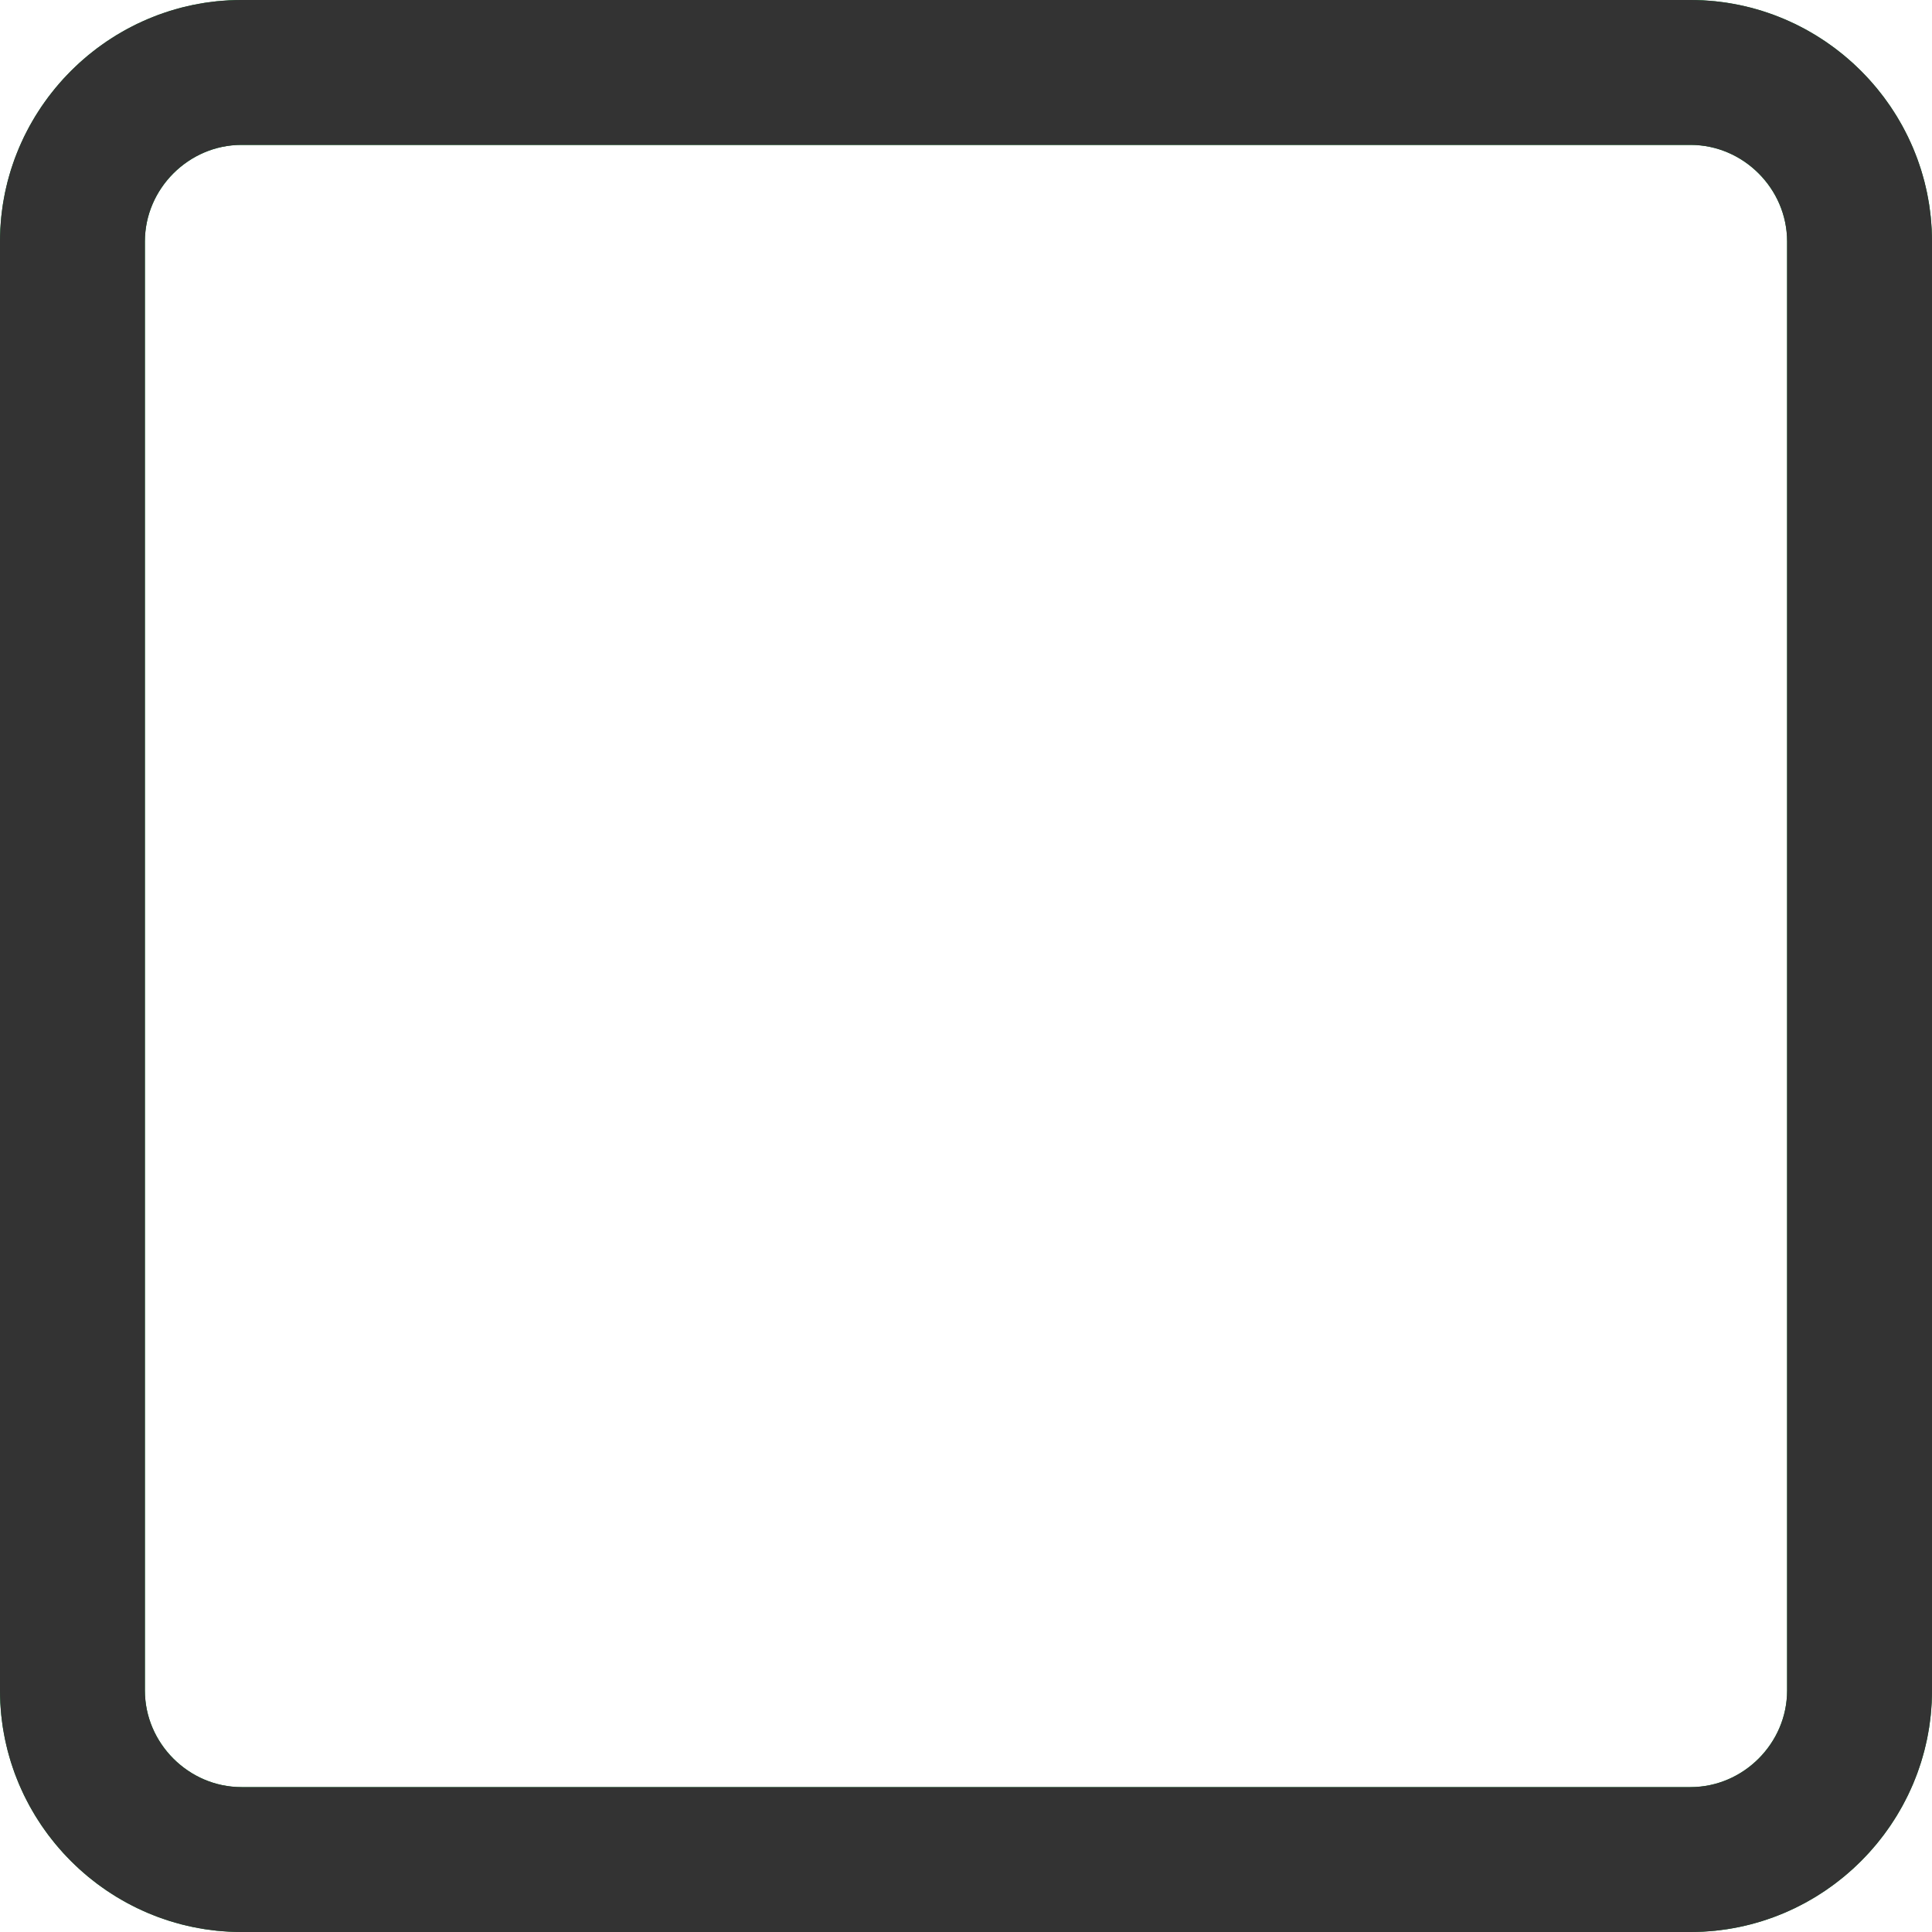
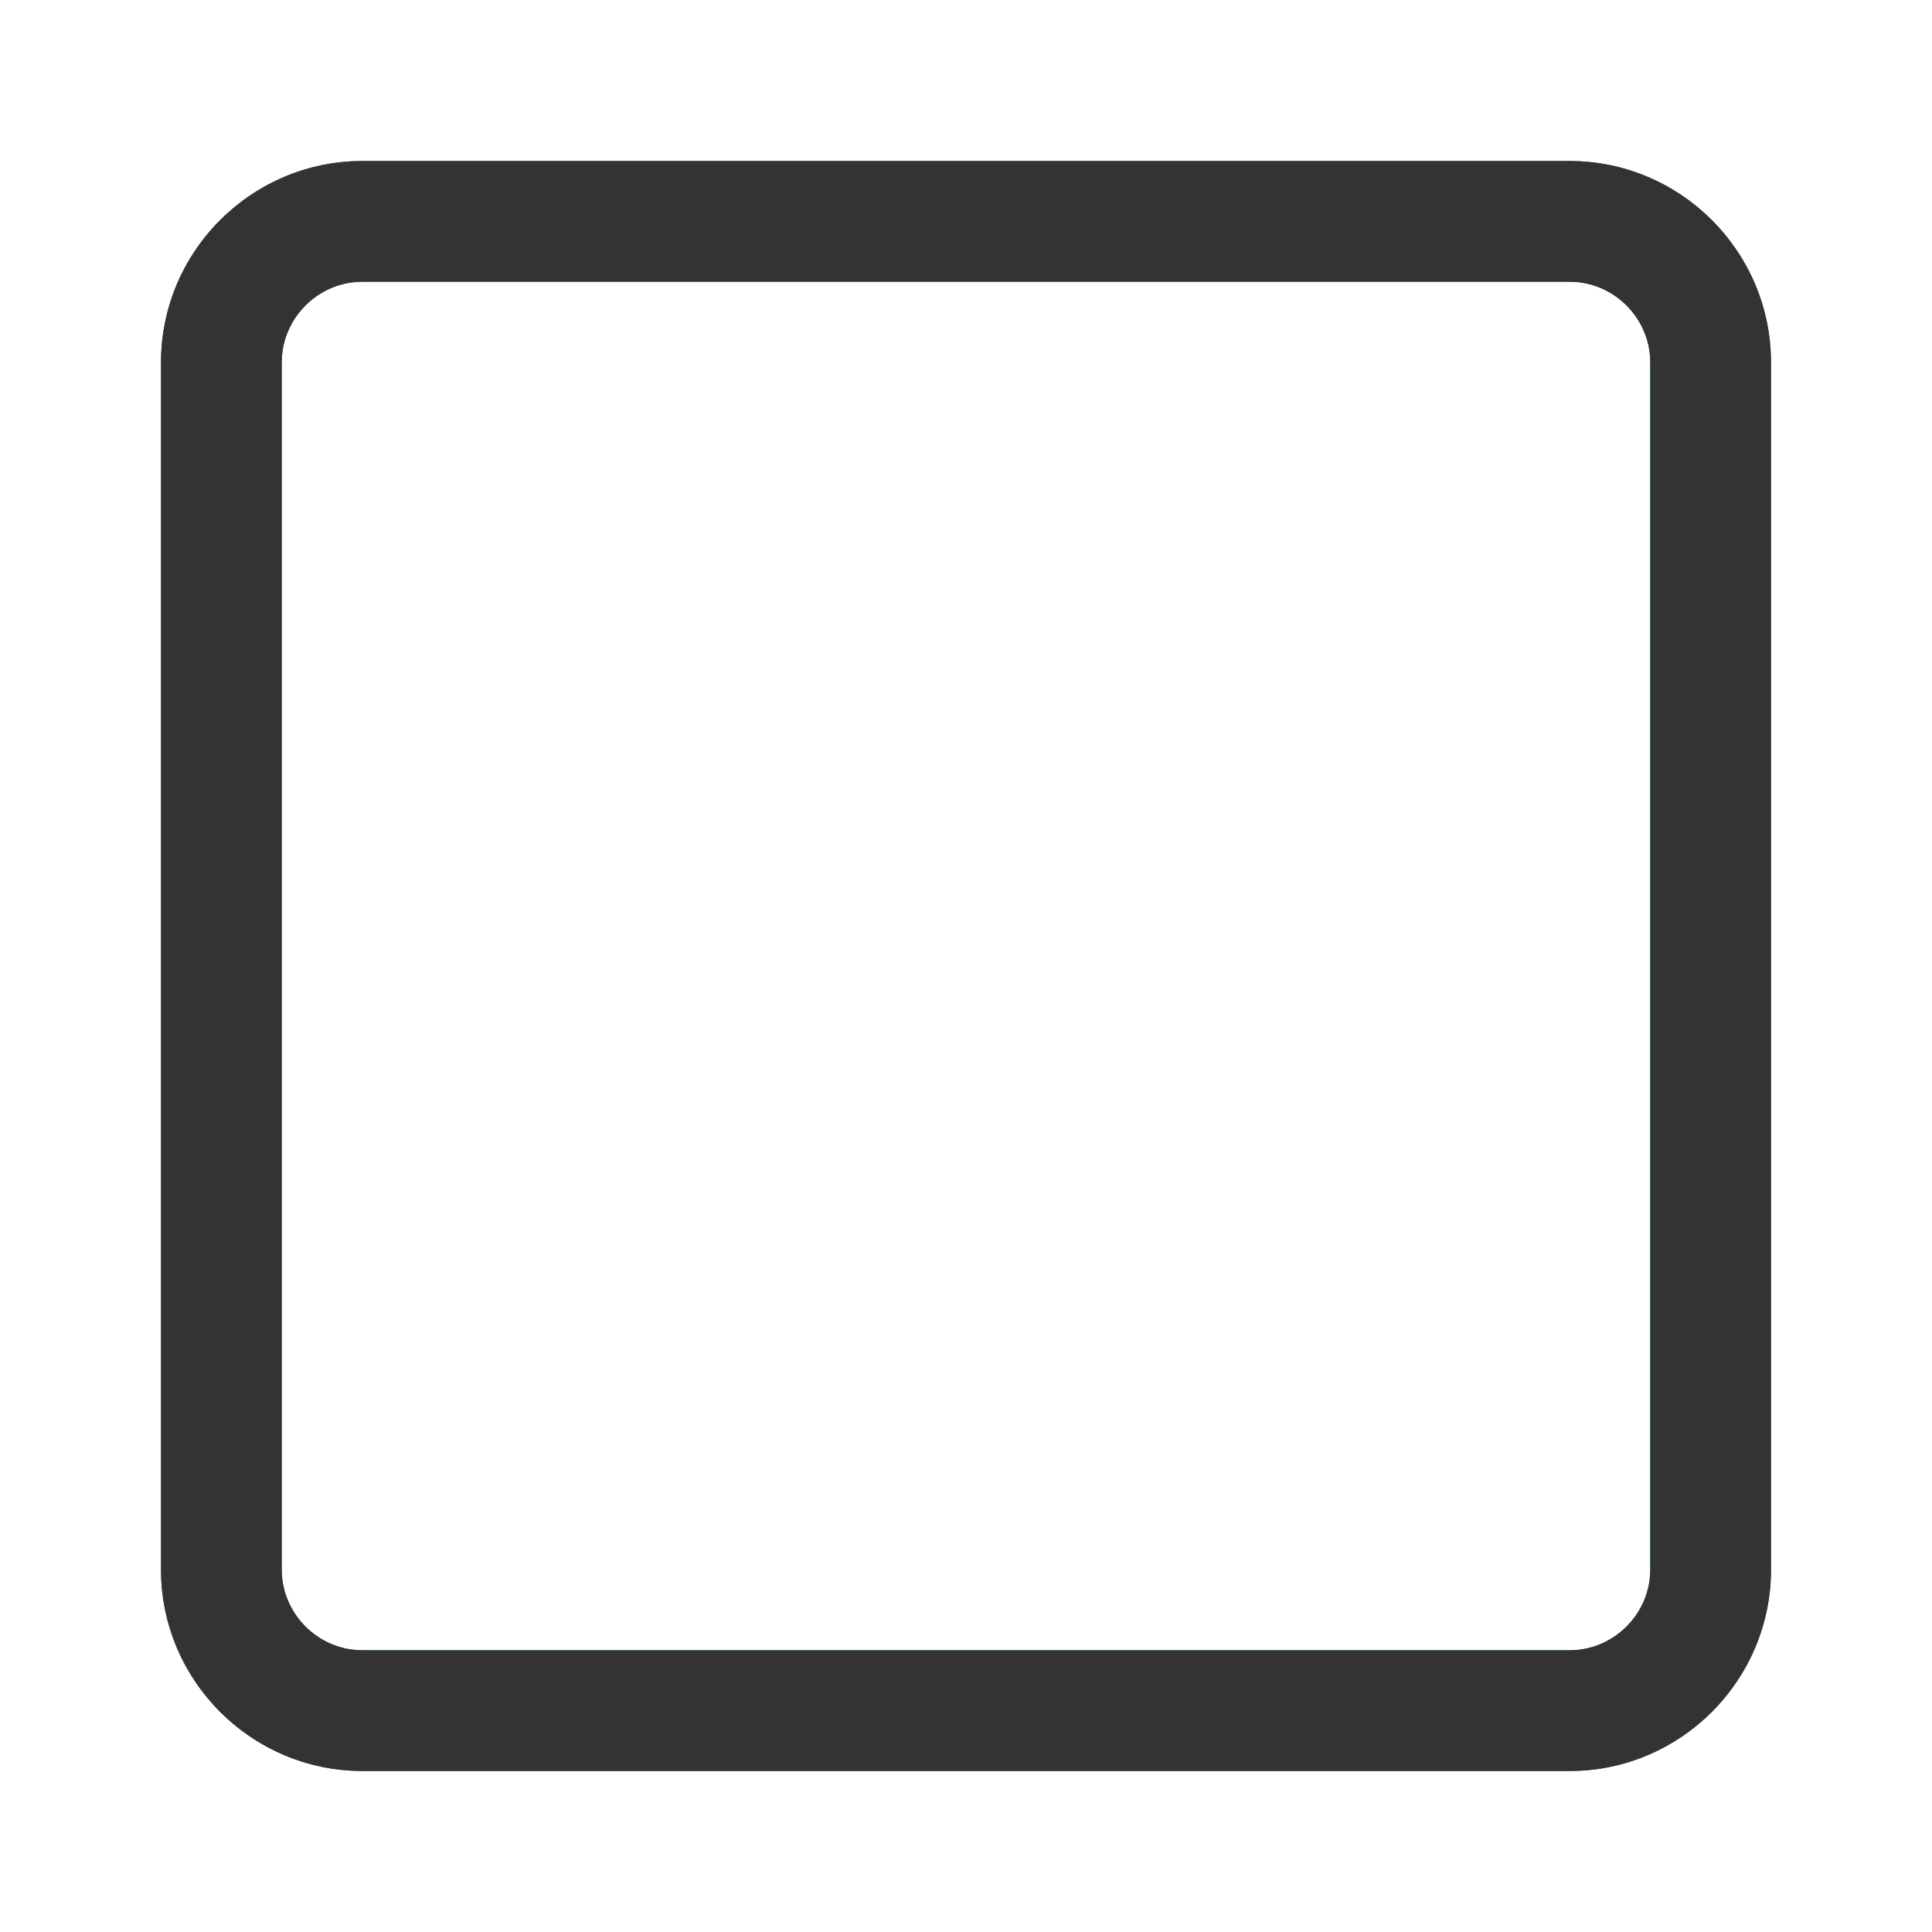
- <svg xmlns="http://www.w3.org/2000/svg" width="20px" height="20px" viewBox="0 0 20 20" version="1.1">
-   <g id="Symbols" stroke="none" stroke-width="1" fill="none" fill-rule="evenodd">
-     <g id="basics/icon/common/checkBox-off" transform="translate(-2, -2)">
-       <g id="@icon/common/checkBox-off">
-         <rect id="Rectangle" x="0" y="0" width="24" height="24" />
-         <g id="outline" transform="translate(2, 2)" stroke="#008B28" stroke-width="1.5">
-           <path d="M2.5,0.75 C1.539,0.75 0.75,1.539 0.75,2.5 L0.75,17.5 C0.75,18.461 1.539,19.25 2.5,19.25 L17.5,19.25 C18.461,19.25 19.25,18.461 19.25,17.5 L19.25,2.5 C19.25,1.539 18.461,0.75 17.5,0.75 L2.5,0.75 Z" id="Path" />
-         </g>
-         <g id="fill" transform="translate(2, 2)" fill="#333333" fill-rule="nonzero">
-           <path d="M2.5,1.5 C1.953,1.5 1.5,1.953 1.5,2.5 L1.5,17.5 C1.5,18.047 1.953,18.5 2.5,18.5 L17.5,18.5 C18.047,18.5 18.5,18.047 18.5,17.5 L18.5,2.5 C18.5,1.953 18.047,1.5 17.5,1.5 L2.5,1.5 Z M2.5,0 L17.5,0 C18.875,0 20,1.125 20,2.5 L20,17.5 C20,18.875 18.875,20 17.5,20 L2.5,20 C1.125,20 0,18.875 0,17.5 L0,2.5 C0,1.125 1.125,0 2.5,0 Z" id="Path" />
-         </g>
+ <svg xmlns="http://www.w3.org/2000/svg" width="24px" height="24px" viewBox="0 0 24 24" version="1.1">
+   <g id="basics/icon/common/checkBox-off" stroke="none" stroke-width="1" fill="none" fill-rule="evenodd">
+     <g id="@icon/common/checkBox-off">
+       <rect id="Rectangle" x="0" y="0" width="24" height="24" />
+       <g id="outline" transform="translate(2, 2)" stroke="#008B28" stroke-width="1.5">
+         <path d="M2.5,0.75 C1.539,0.75 0.75,1.539 0.75,2.5 L0.75,17.5 C0.75,18.461 1.539,19.25 2.5,19.25 L17.5,19.25 C18.461,19.25 19.25,18.461 19.25,17.5 L19.25,2.5 C19.25,1.539 18.461,0.75 17.5,0.75 L2.5,0.75 Z" id="Path" />
+       </g>
+       <g id="fill" transform="translate(2, 2)" fill="#333333" fill-rule="nonzero">
+         <path d="M2.5,1.5 C1.953,1.5 1.5,1.953 1.5,2.5 L1.5,17.5 C1.5,18.047 1.953,18.5 2.5,18.5 L17.5,18.5 C18.047,18.5 18.5,18.047 18.5,17.5 L18.5,2.5 C18.5,1.953 18.047,1.5 17.5,1.5 L2.5,1.5 Z M2.5,0 L17.5,0 C18.875,0 20,1.125 20,2.5 L20,17.5 C20,18.875 18.875,20 17.5,20 L2.5,20 C1.125,20 0,18.875 0,17.5 L0,2.5 C0,1.125 1.125,0 2.5,0 Z" id="Path" />
      </g>
    </g>
  </g>
</svg>
